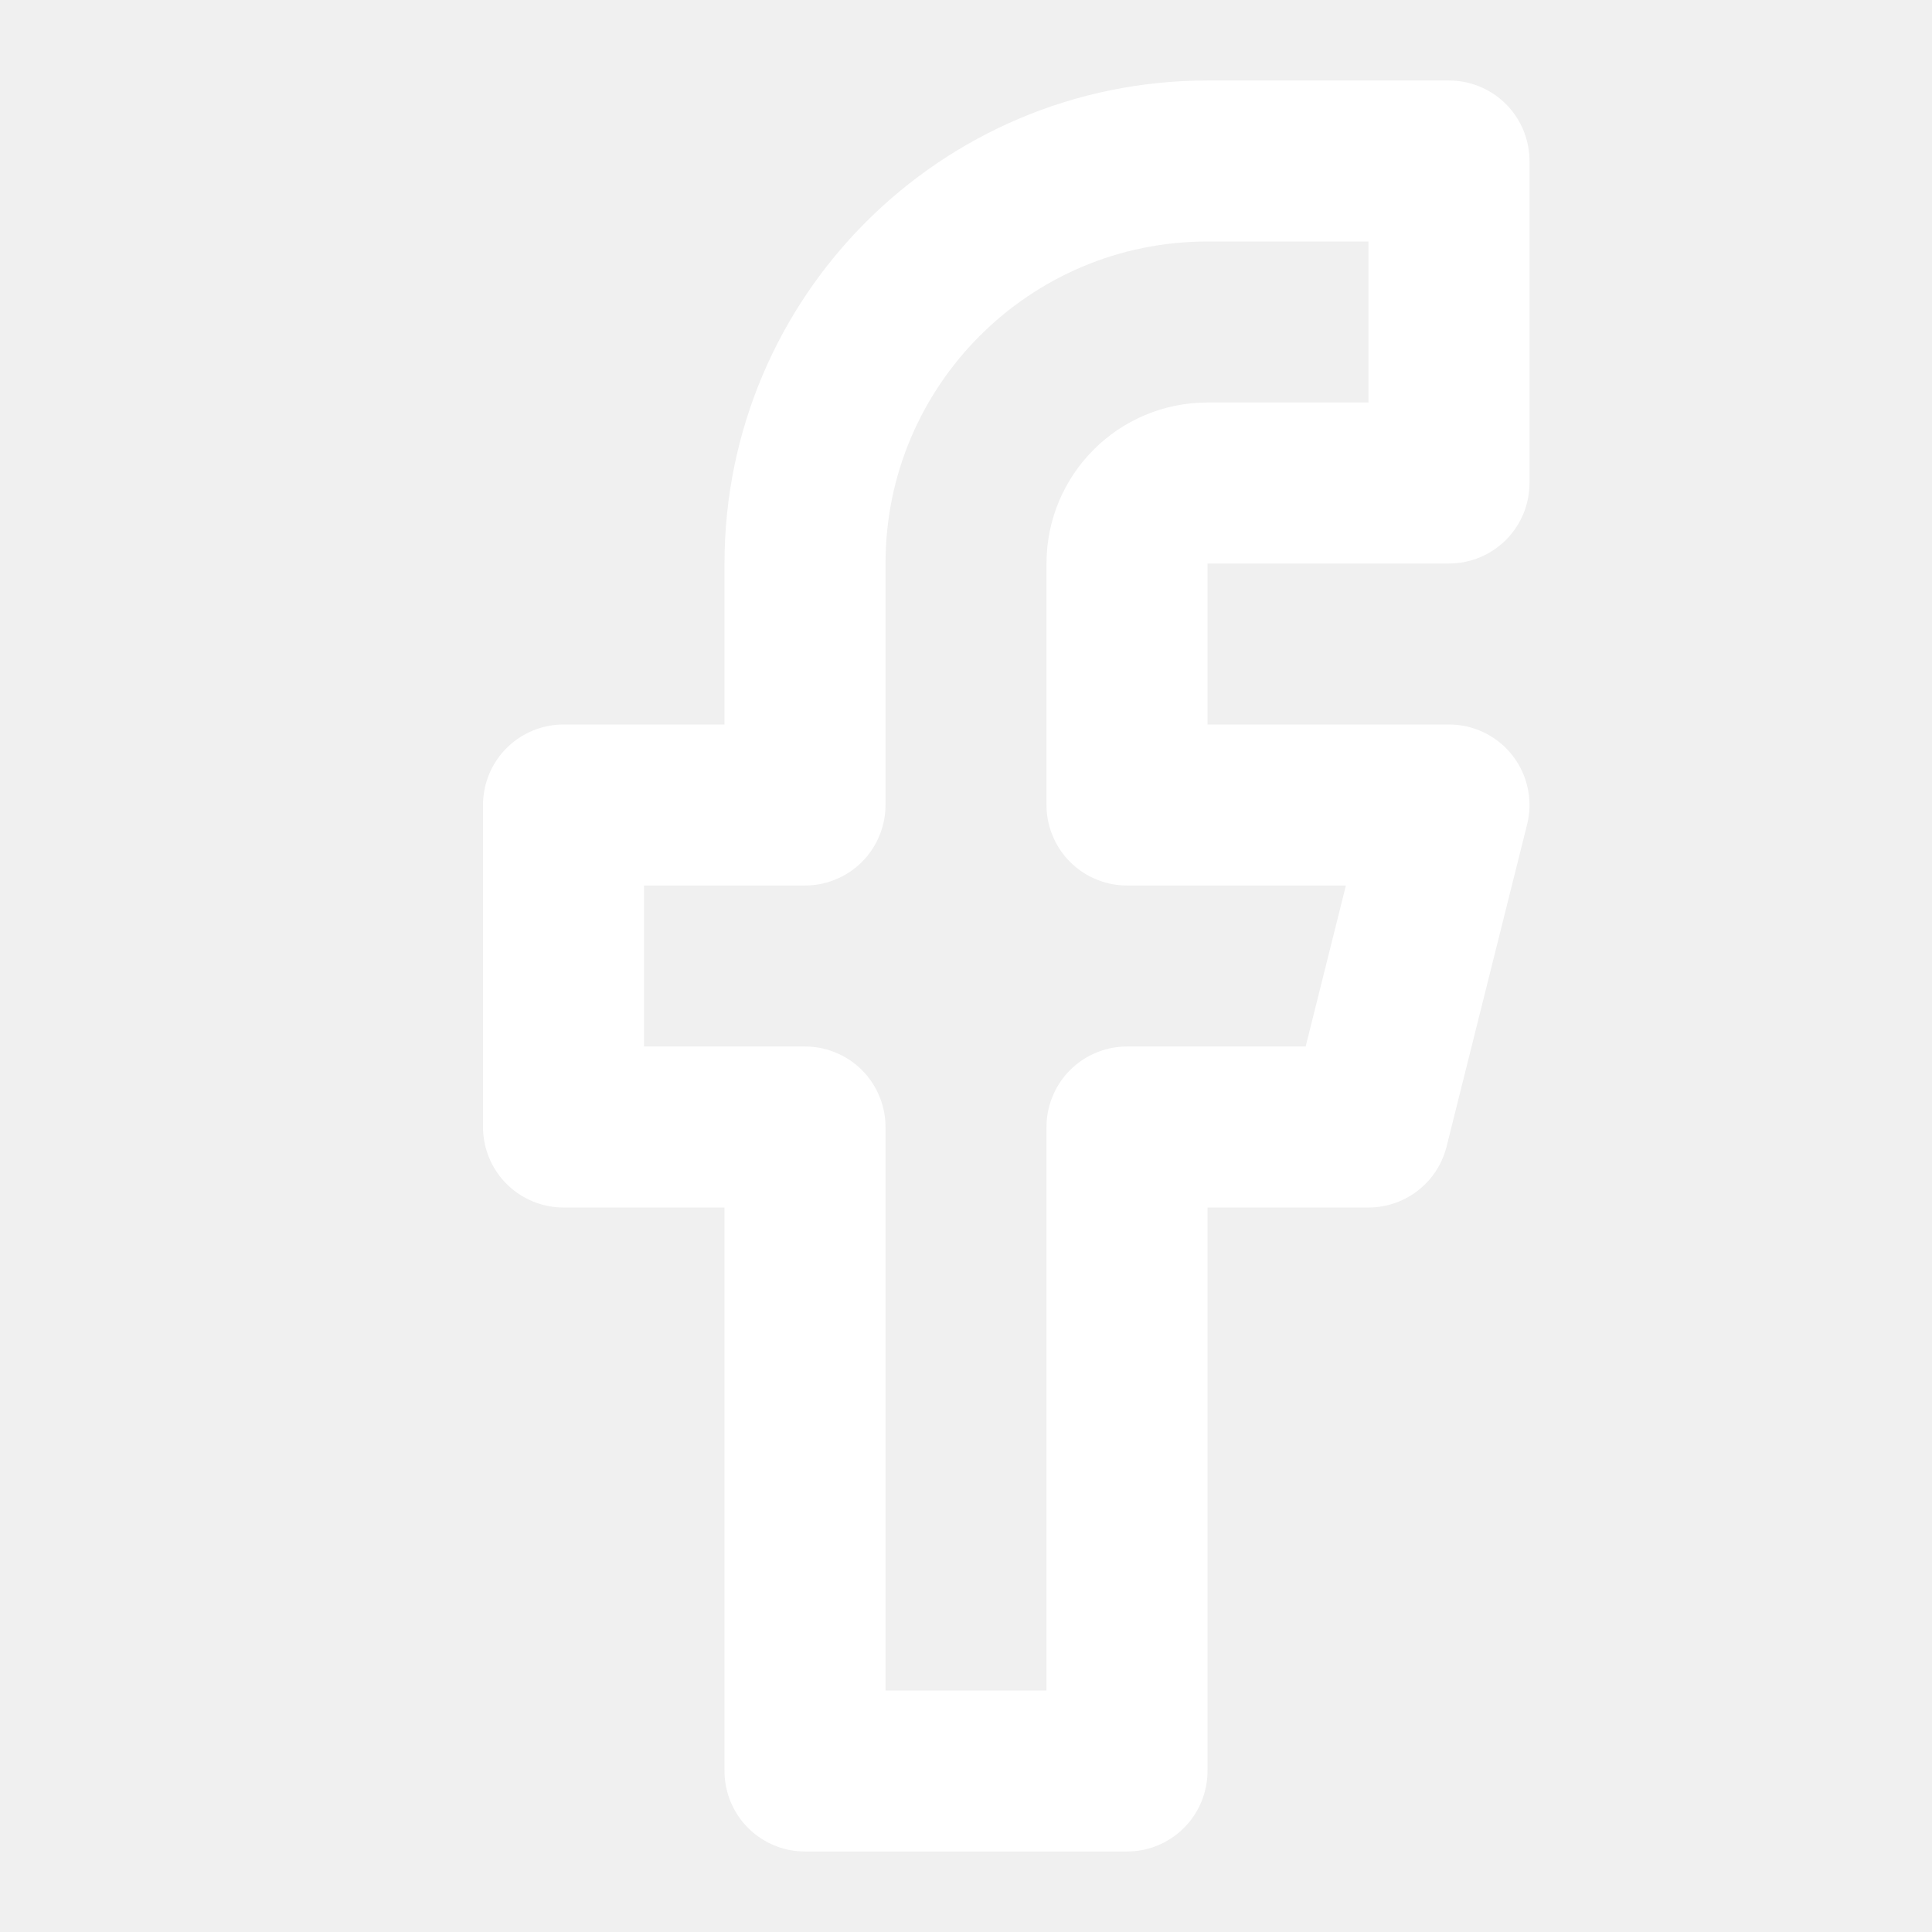
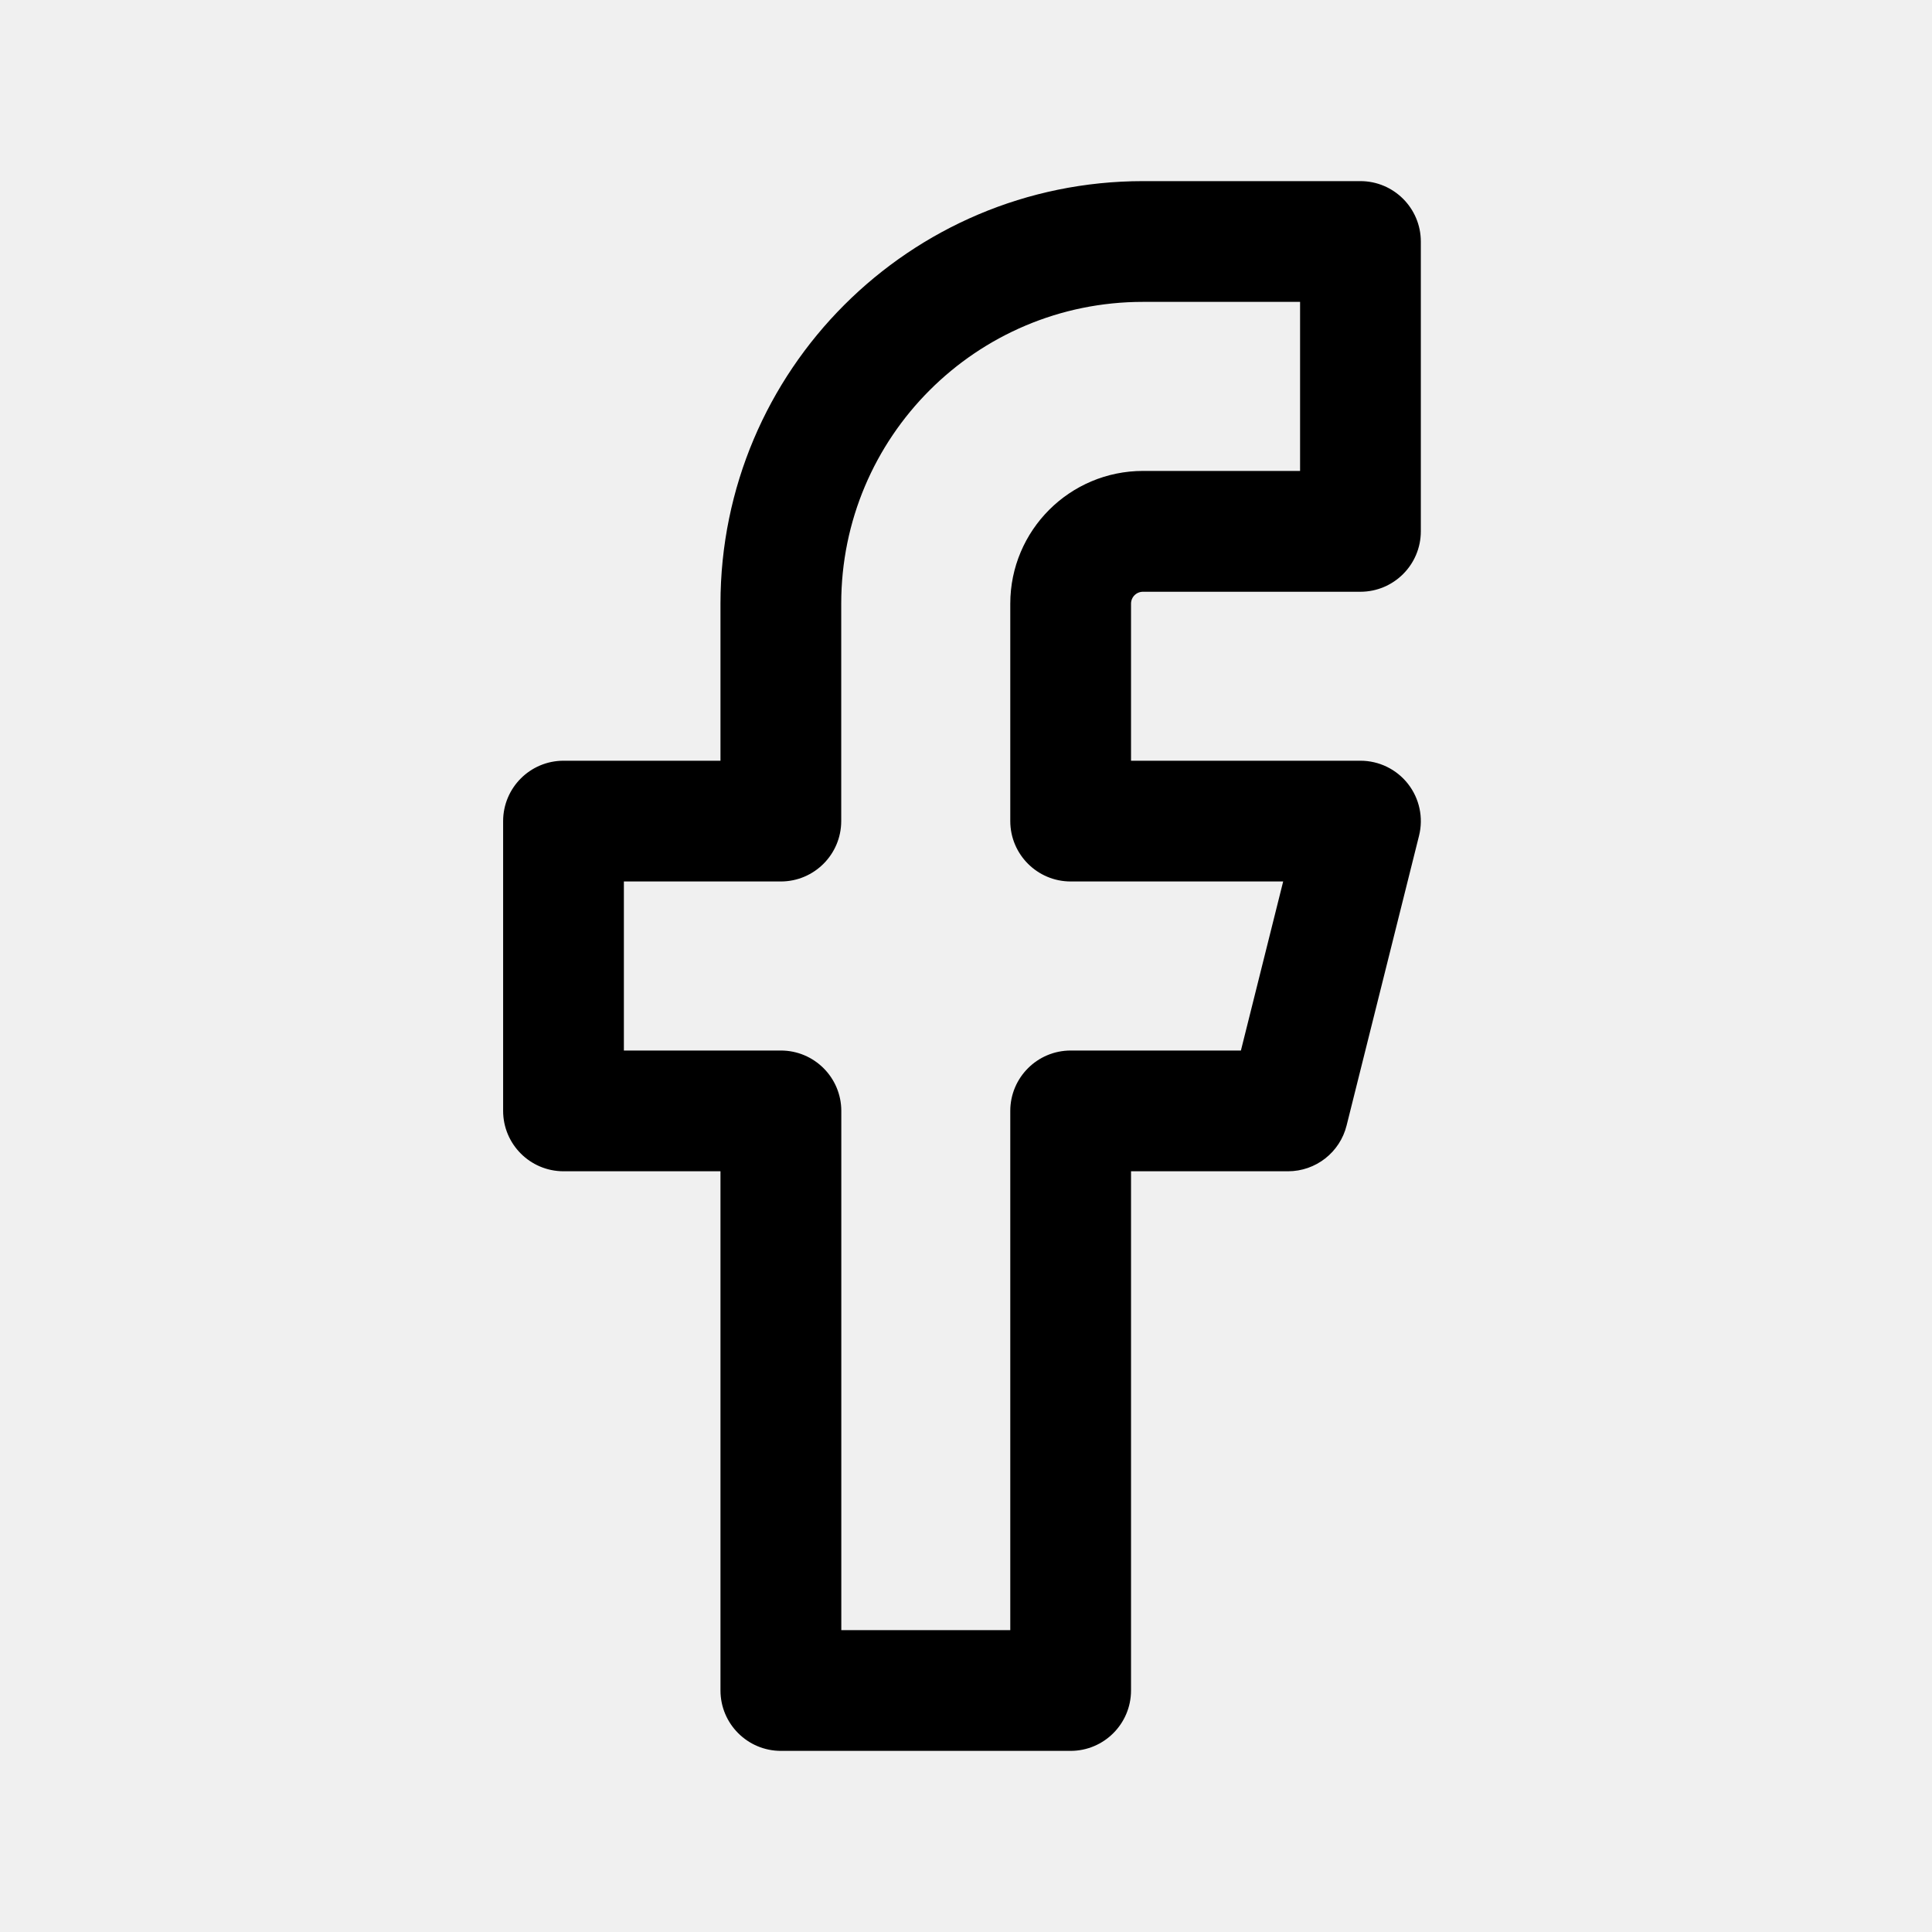
- <svg xmlns="http://www.w3.org/2000/svg" width="24" height="24" viewBox="0 0 24 24" fill="none" stroke="white" stroke-width="2" stroke-linecap="round" stroke-linejoin="round" class="feather feather-facebook">
-   <path d="M18 2h-3a5 5 0 0 0-5 5v3H7v4h3v8h4v-8h3l1-4h-4V7a1 1 0 0 1 1-1h3z" />
+ <svg xmlns="http://www.w3.org/2000/svg" id="Facebook" width="24" height="24" viewBox="0 0 24 24">
+   <g id="Facebook-2" data-name="Facebook" transform="translate(6 2)">
+     <path id="Shape" d="M7.05,19.5H3.45a.751.751,0,0,1-.75-.751V12.3H.75A.751.751,0,0,1,0,11.55V7.95A.751.751,0,0,1,.75,7.2H2.7V5.25A5.251,5.251,0,0,1,7.95,0h2.7A.751.751,0,0,1,11.4.75v3.6a.751.751,0,0,1-.751.751H7.95A.148.148,0,0,0,7.8,5.25V7.2H10.65a.75.75,0,0,1,.728.931l-.9,3.6a.75.75,0,0,1-.728.569H7.8V18.75A.751.751,0,0,1,7.05,19.5ZM1.5,8.7v2.1H3.45a.751.751,0,0,1,.751.75V18H6.3V11.55a.751.751,0,0,1,.75-.75H9.165l.525-2.1H7.05A.751.751,0,0,1,6.3,7.95V5.25A1.65,1.65,0,0,1,7.95,3.6H9.9V1.5H7.95A3.749,3.749,0,0,0,4.2,5.25v2.7A.751.751,0,0,1,3.45,8.7Z" transform="translate(0.25 0.25)" />
+   </g>
</svg>
